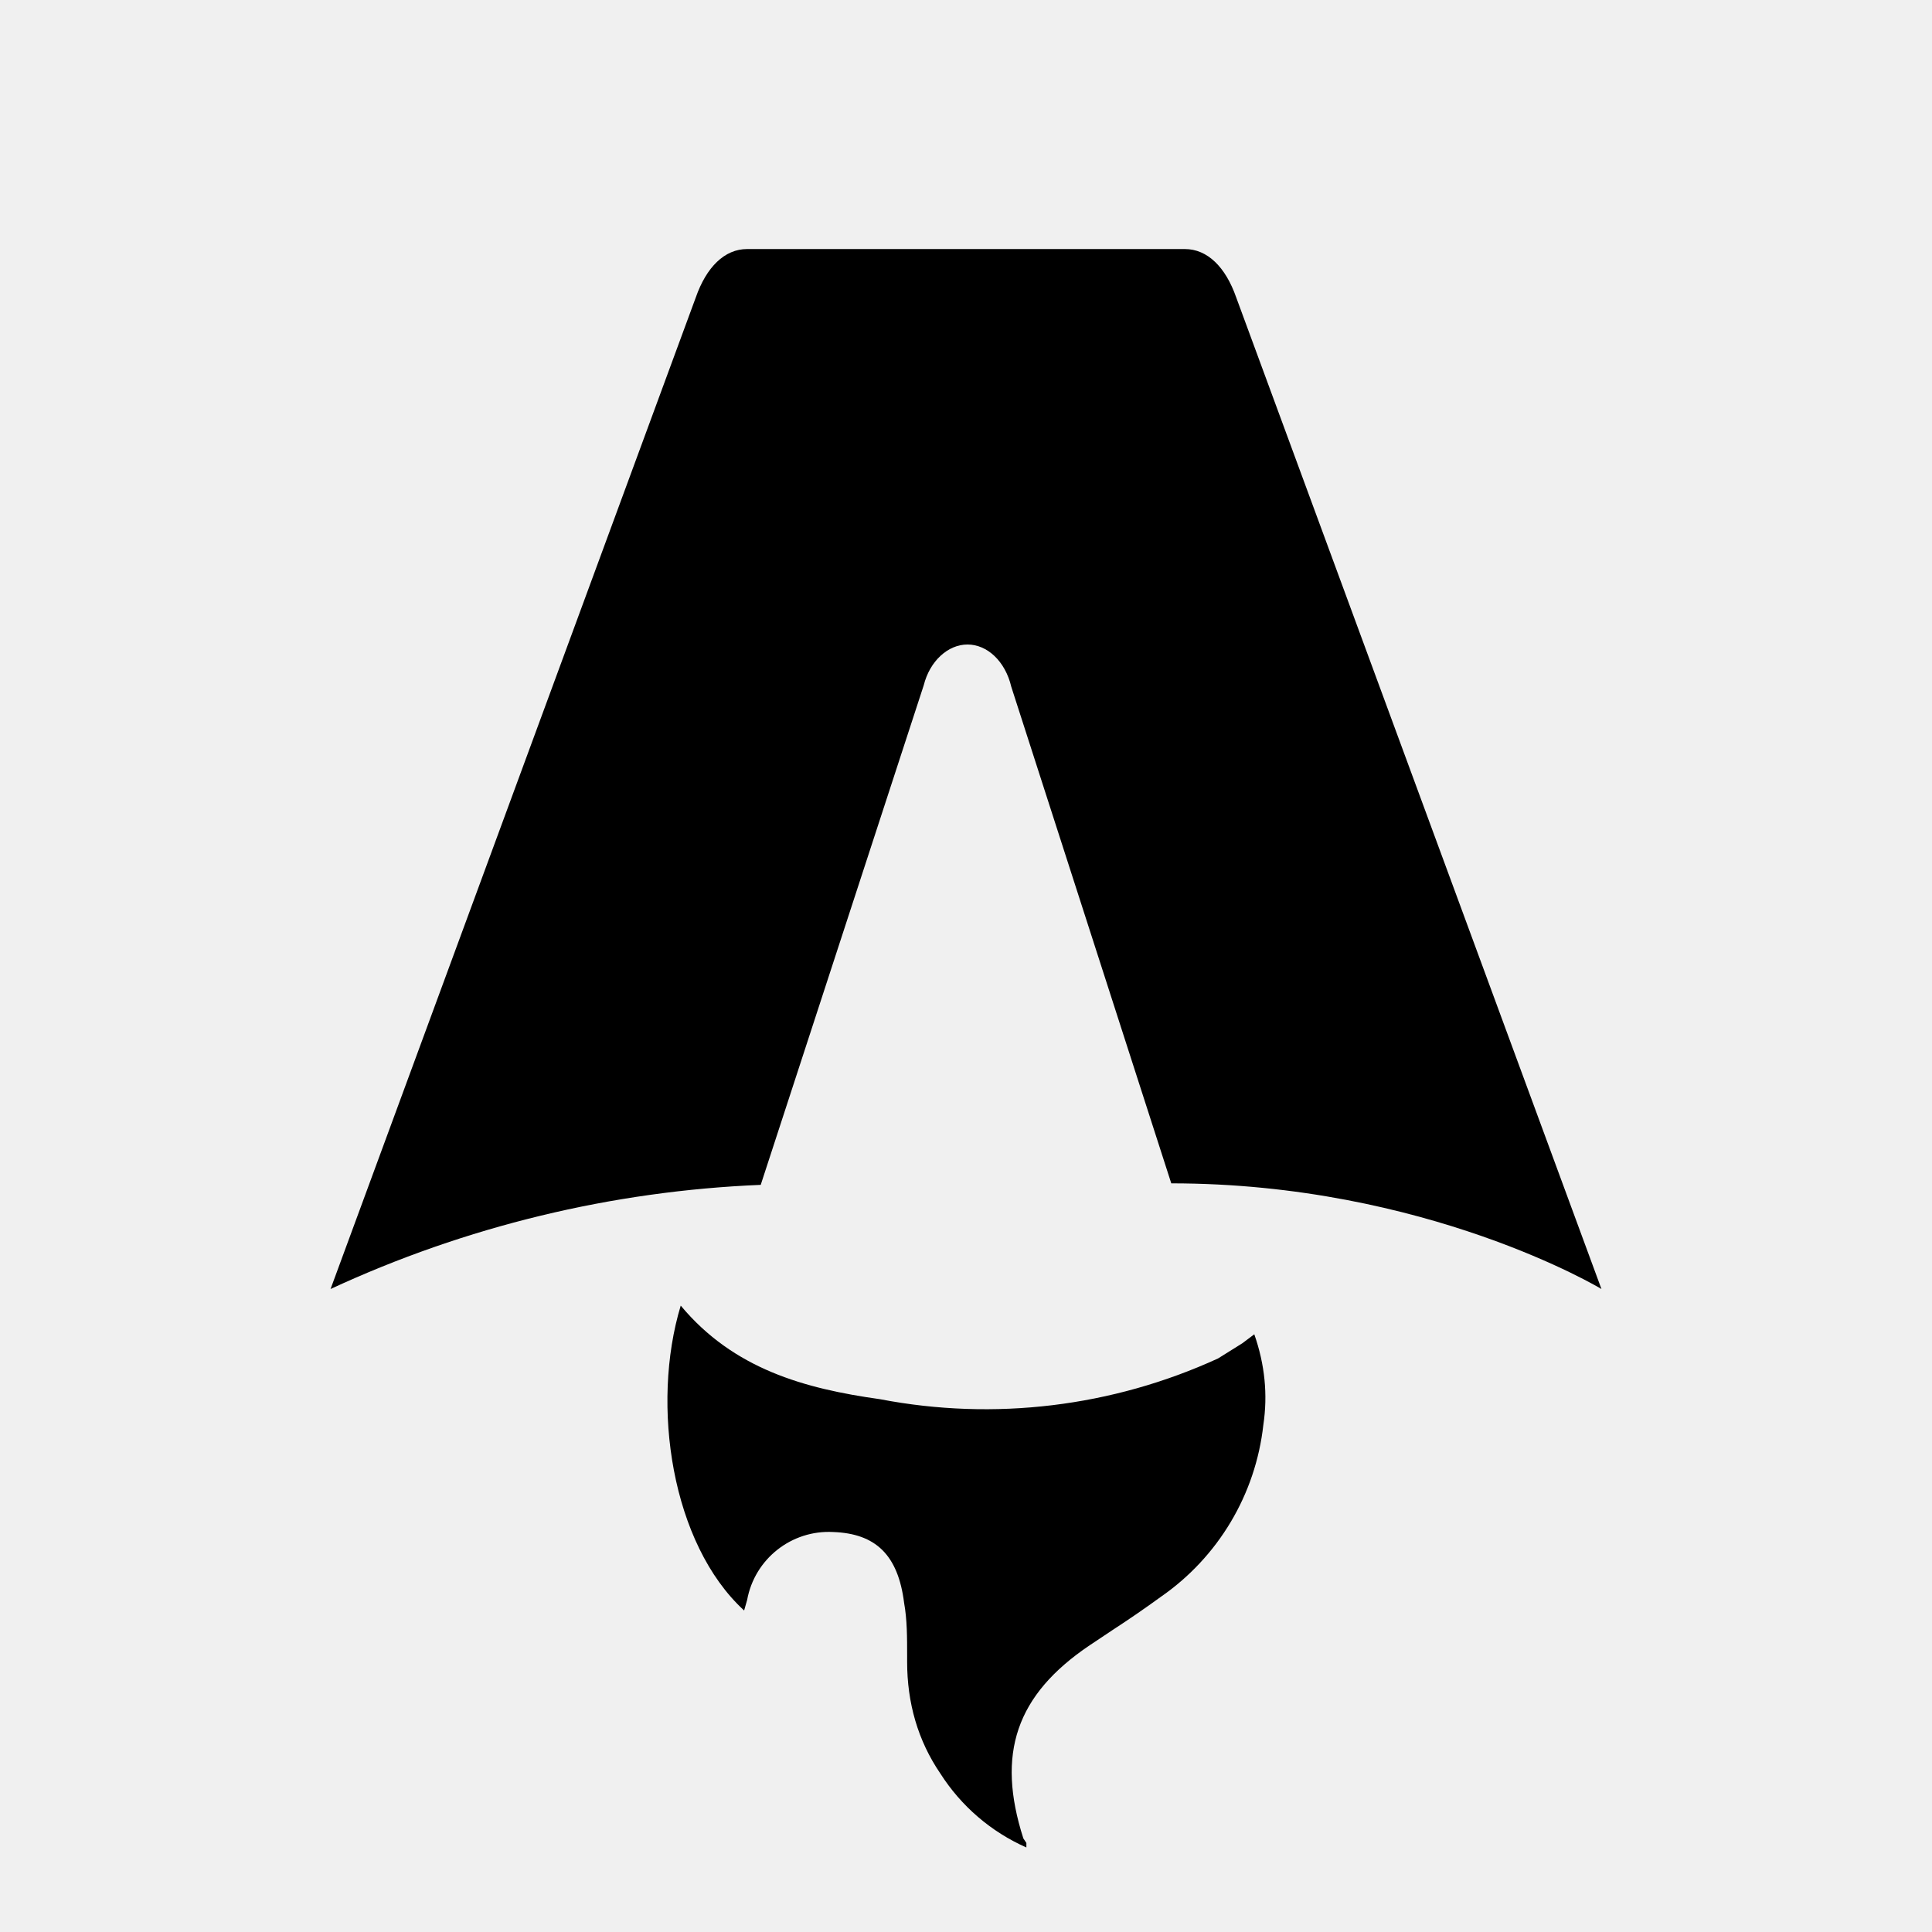
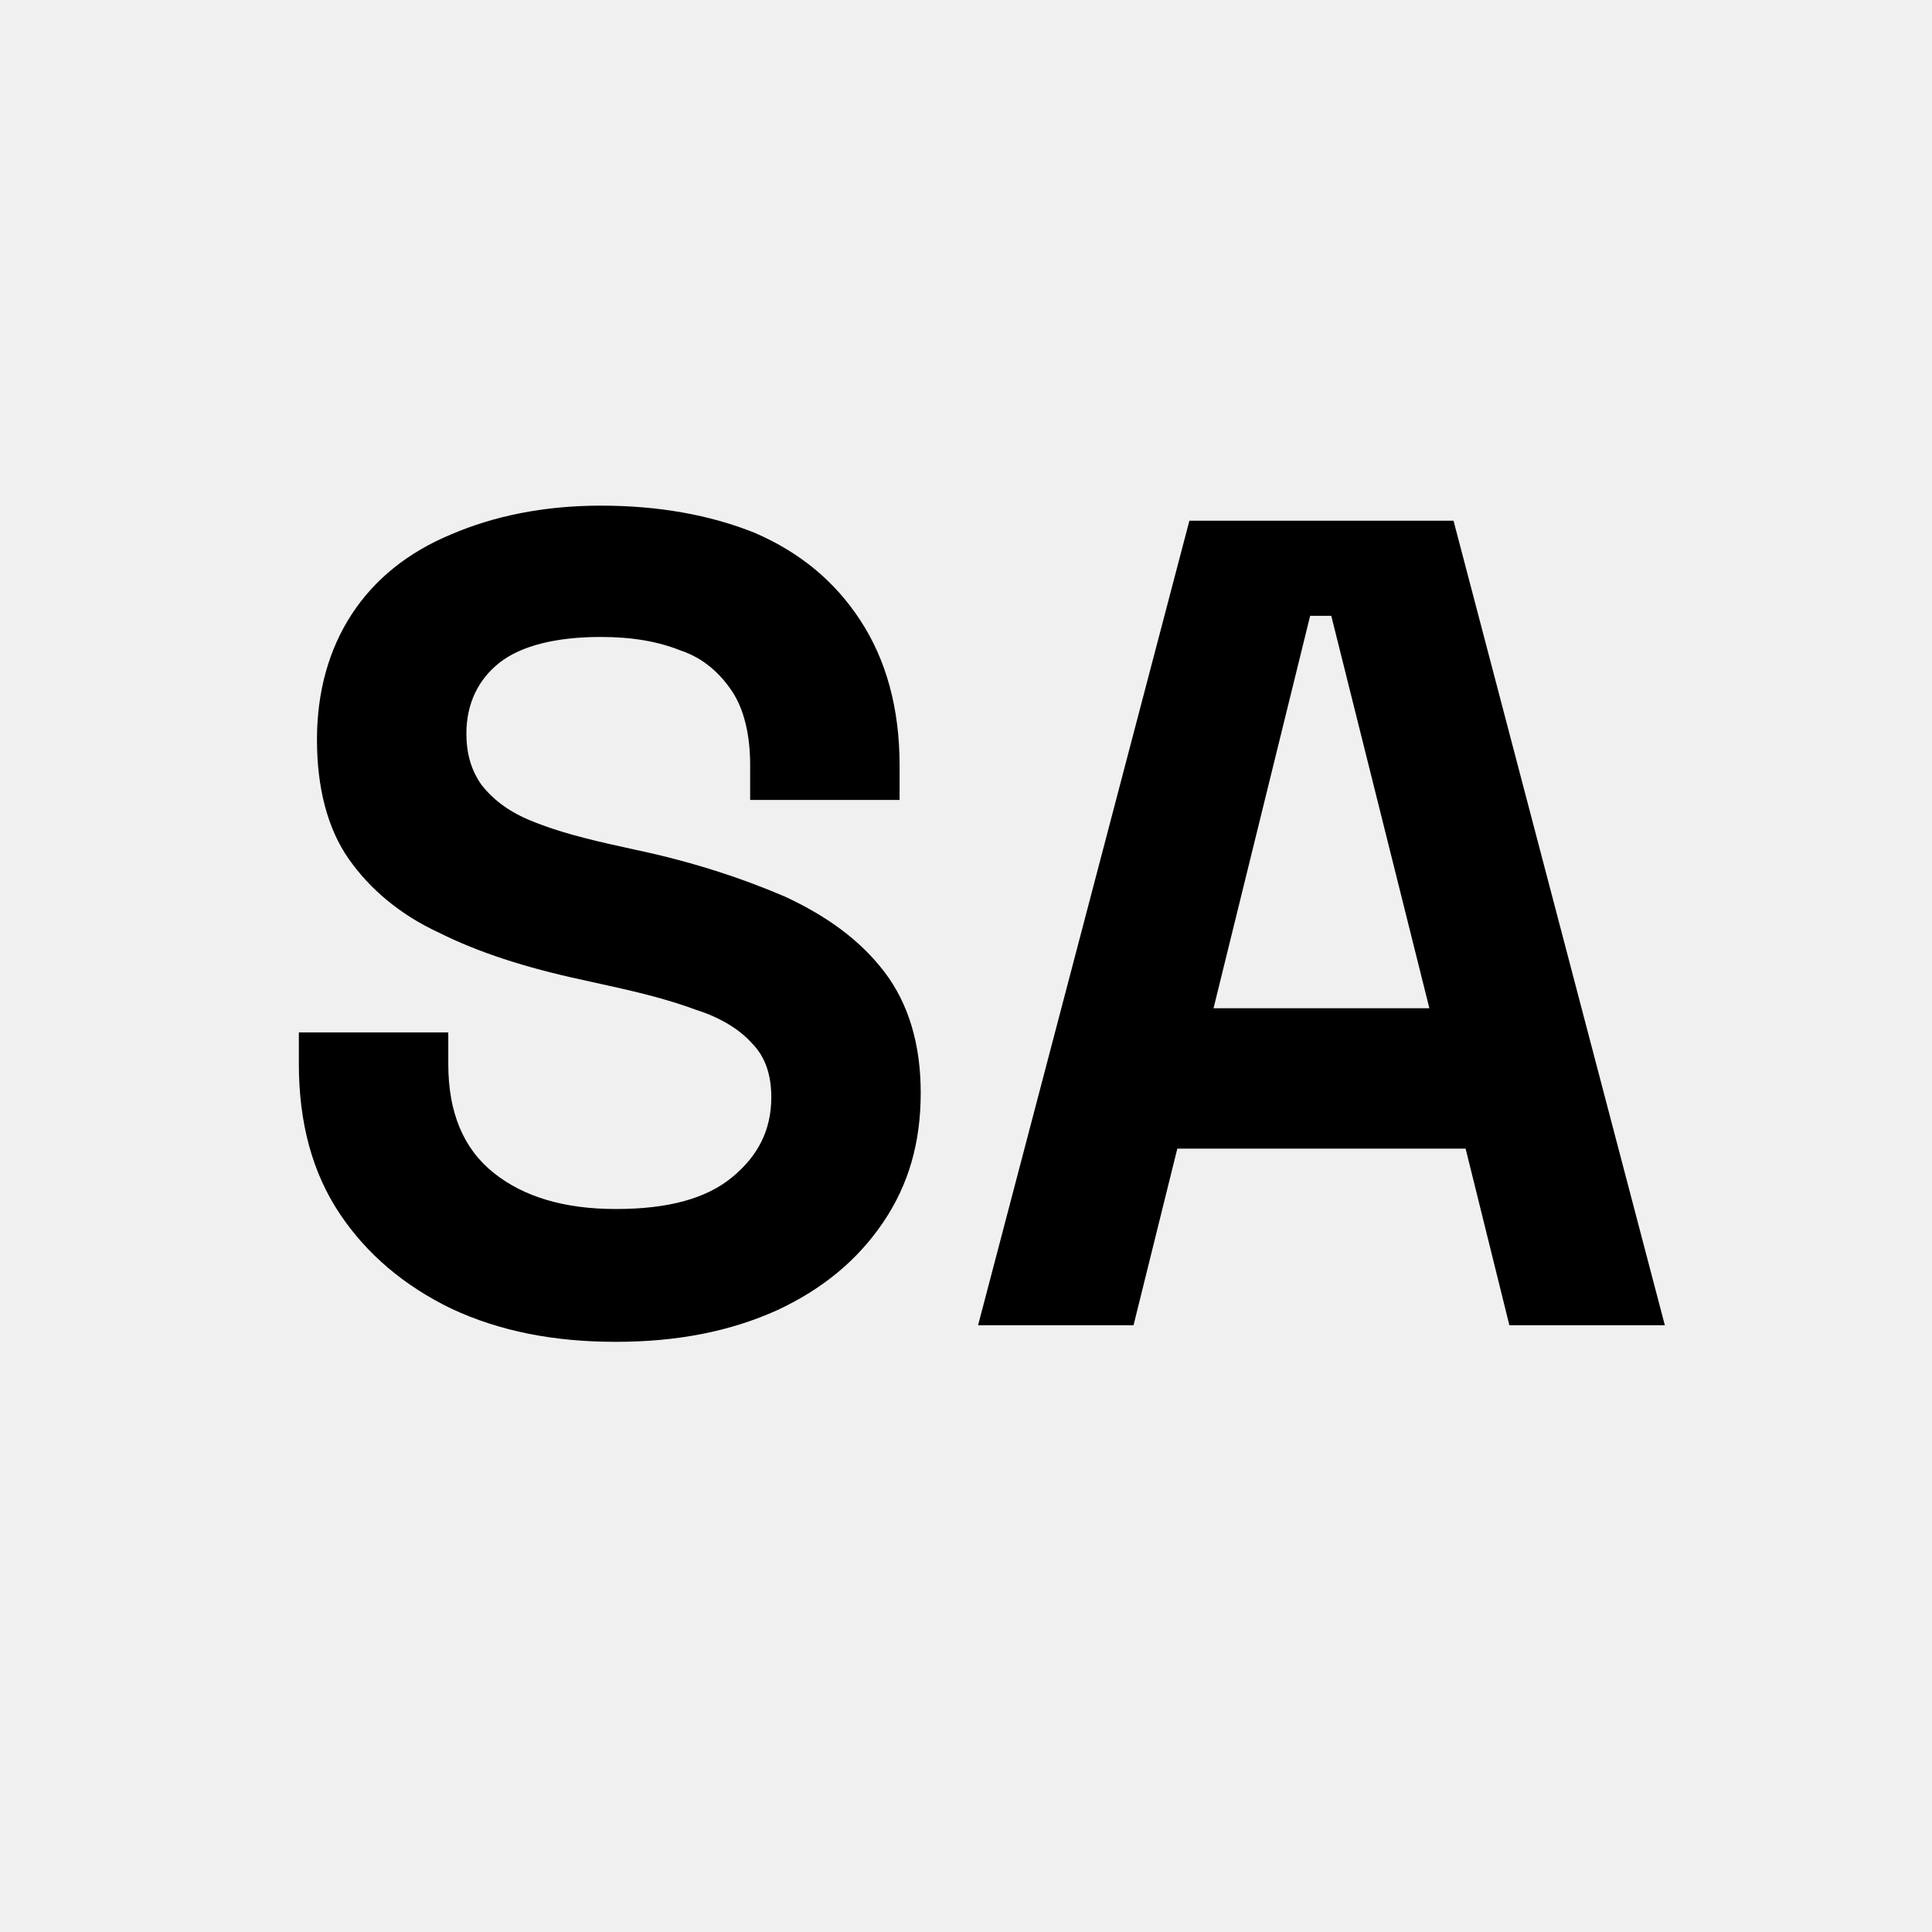
<svg xmlns="http://www.w3.org/2000/svg" fill="none" viewBox="0 0 128 128">
-   <path d="M50.4 78.5a75.1 75.1 0 0 0-28.5 6.9l24.2-65.7c.7-2 1.9-3.2 3.4-3.2h29c1.5 0 2.7 1.2 3.4 3.2l24.2 65.7s-11.6-7-28.5-7L67 45.5c-.4-1.7-1.6-2.8-2.9-2.8-1.3 0-2.5 1.1-2.9 2.7L50.4 78.5Zm-1.1 28.2Zm-4.2-20.2c-2 6.6-.6 15.8 4.2 20.2a17.5 17.5 0 0 1 .2-.7 5.5 5.5 0 0 1 5.7-4.5c2.8.1 4.3 1.5 4.7 4.7.2 1.1.2 2.3.2 3.5v.4c0 2.7.7 5.2 2.2 7.4a13 13 0 0 0 5.7 4.9v-.3l-.2-.3c-1.8-5.6-.5-9.5 4.4-12.8l1.5-1a73 73 0 0 0 3.2-2.2 16 16 0 0 0 6.8-11.4c.3-2 .1-4-.6-6l-.8.6-1.6 1a37 37 0 0 1-22.4 2.7c-5-.7-9.7-2-13.2-6.2Z" />
+   <path class="st0" d="M40.8,88.9c-4.1,0-7.7-0.7-10.9-2.2c-3.1-1.5-5.6-3.6-7.4-6.3c-1.8-2.7-2.7-6-2.7-9.9v-2.1h9.9v2.1   c0,3.2,1,5.6,3,7.2c2,1.6,4.7,2.4,8.1,2.4c3.5,0,6-0.7,7.7-2.1c1.7-1.4,2.6-3.1,2.6-5.3c0-1.5-0.4-2.7-1.3-3.6   c-0.8-0.9-2.1-1.7-3.7-2.2c-1.6-0.6-3.5-1.1-5.8-1.6l-1.8-0.4c-3.7-0.8-6.8-1.8-9.4-3.1c-2.6-1.2-4.6-2.9-6-4.9   c-1.4-2-2.1-4.7-2.1-7.9c0-3.2,0.8-6,2.3-8.3c1.5-2.3,3.7-4.1,6.6-5.3c2.8-1.2,6.1-1.9,9.9-1.9S47,34.1,50,35.3   c3,1.3,5.3,3.2,7,5.8c1.7,2.6,2.6,5.8,2.6,9.6v2.3h-9.9v-2.3c0-2-0.4-3.7-1.2-4.9c-0.8-1.2-1.9-2.2-3.4-2.7   c-1.5-0.6-3.2-0.9-5.3-0.9c-3,0-5.3,0.6-6.7,1.7c-1.4,1.1-2.2,2.7-2.2,4.7c0,1.3,0.3,2.4,1,3.4c0.7,0.9,1.7,1.7,3.1,2.3   c1.4,0.6,3.1,1.1,5.3,1.6l1.8,0.4c3.8,0.8,7.1,1.9,9.9,3.1c2.8,1.3,5,2.9,6.6,5c1.6,2.1,2.4,4.8,2.4,8c0,3.3-0.8,6.1-2.5,8.6   c-1.7,2.5-4,4.4-7,5.8C48.4,88.2,44.9,88.9,40.8,88.9z" />
+   <path class="st0" d="M64.8,87.8l14-53.3h17.5l14,53.3H100l-2.9-11.7H78l-2.9,11.7H64.8z M80.4,66.8h14.3l-6.5-26h-1.4L80.4,66.8z" />
  <style>
        path { fill: #000; }
        @media (prefers-color-scheme: dark) {
            path { fill: #FFF; }
        }
    </style>
</svg>
